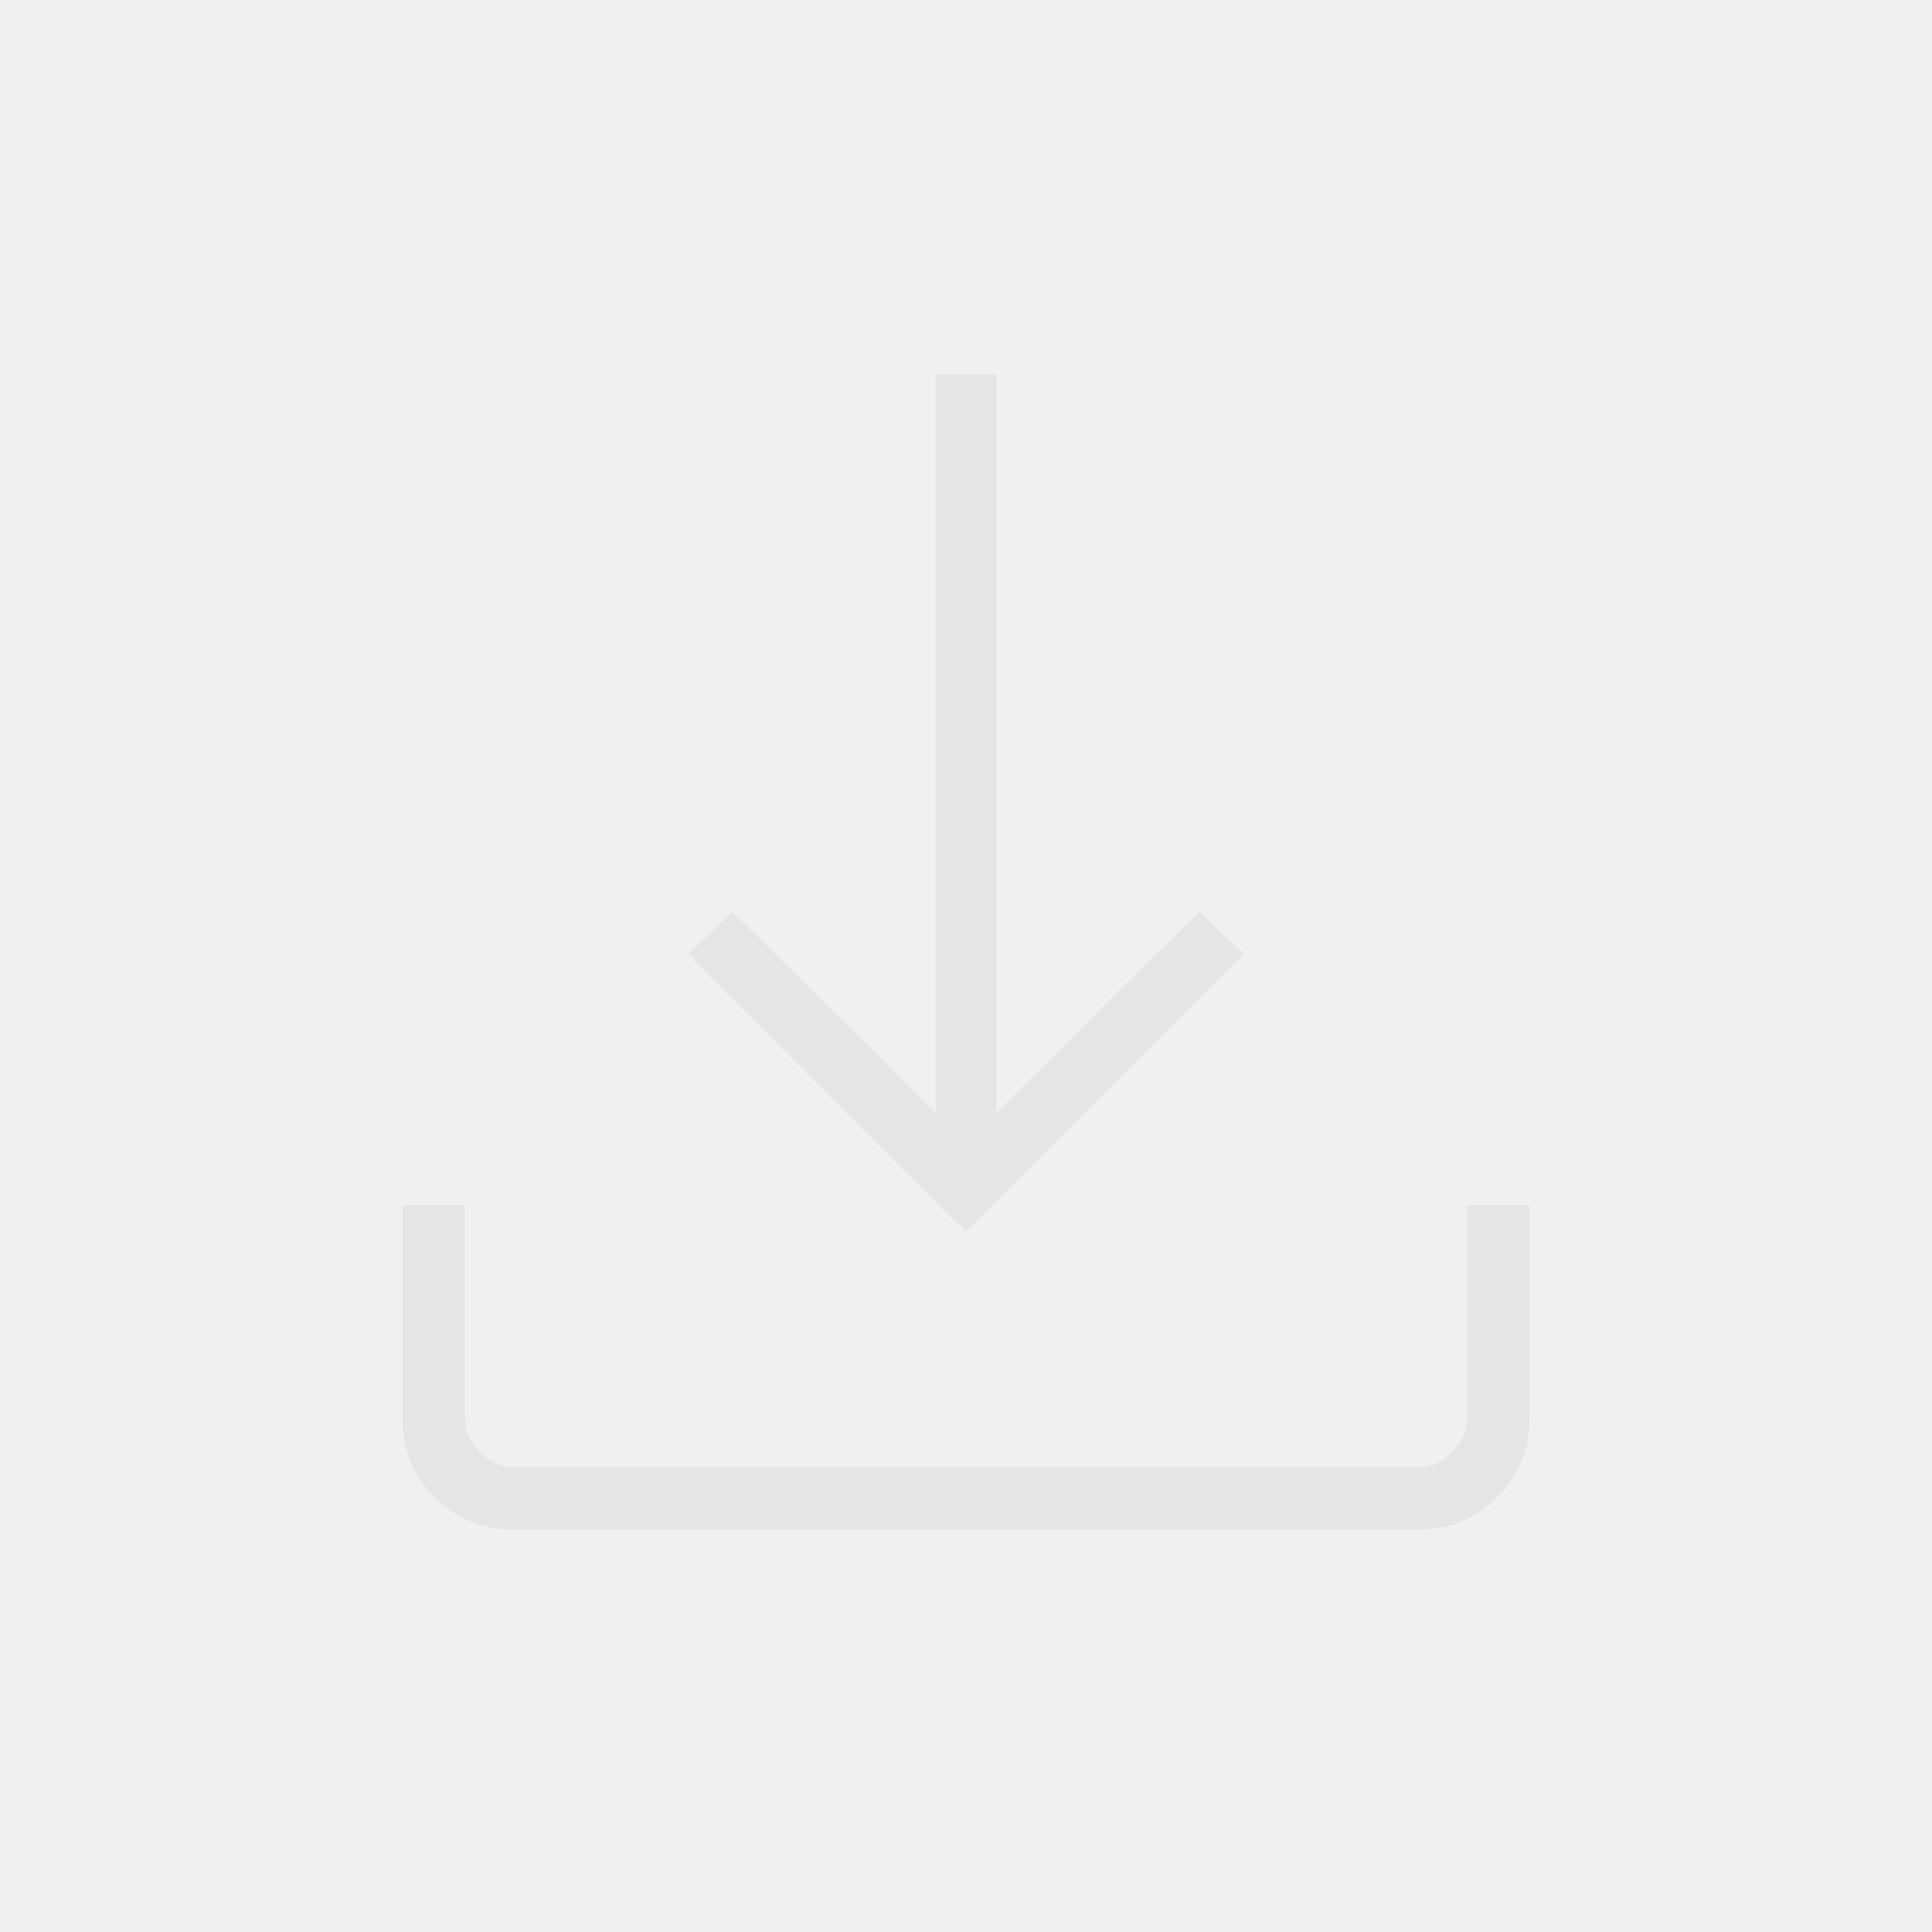
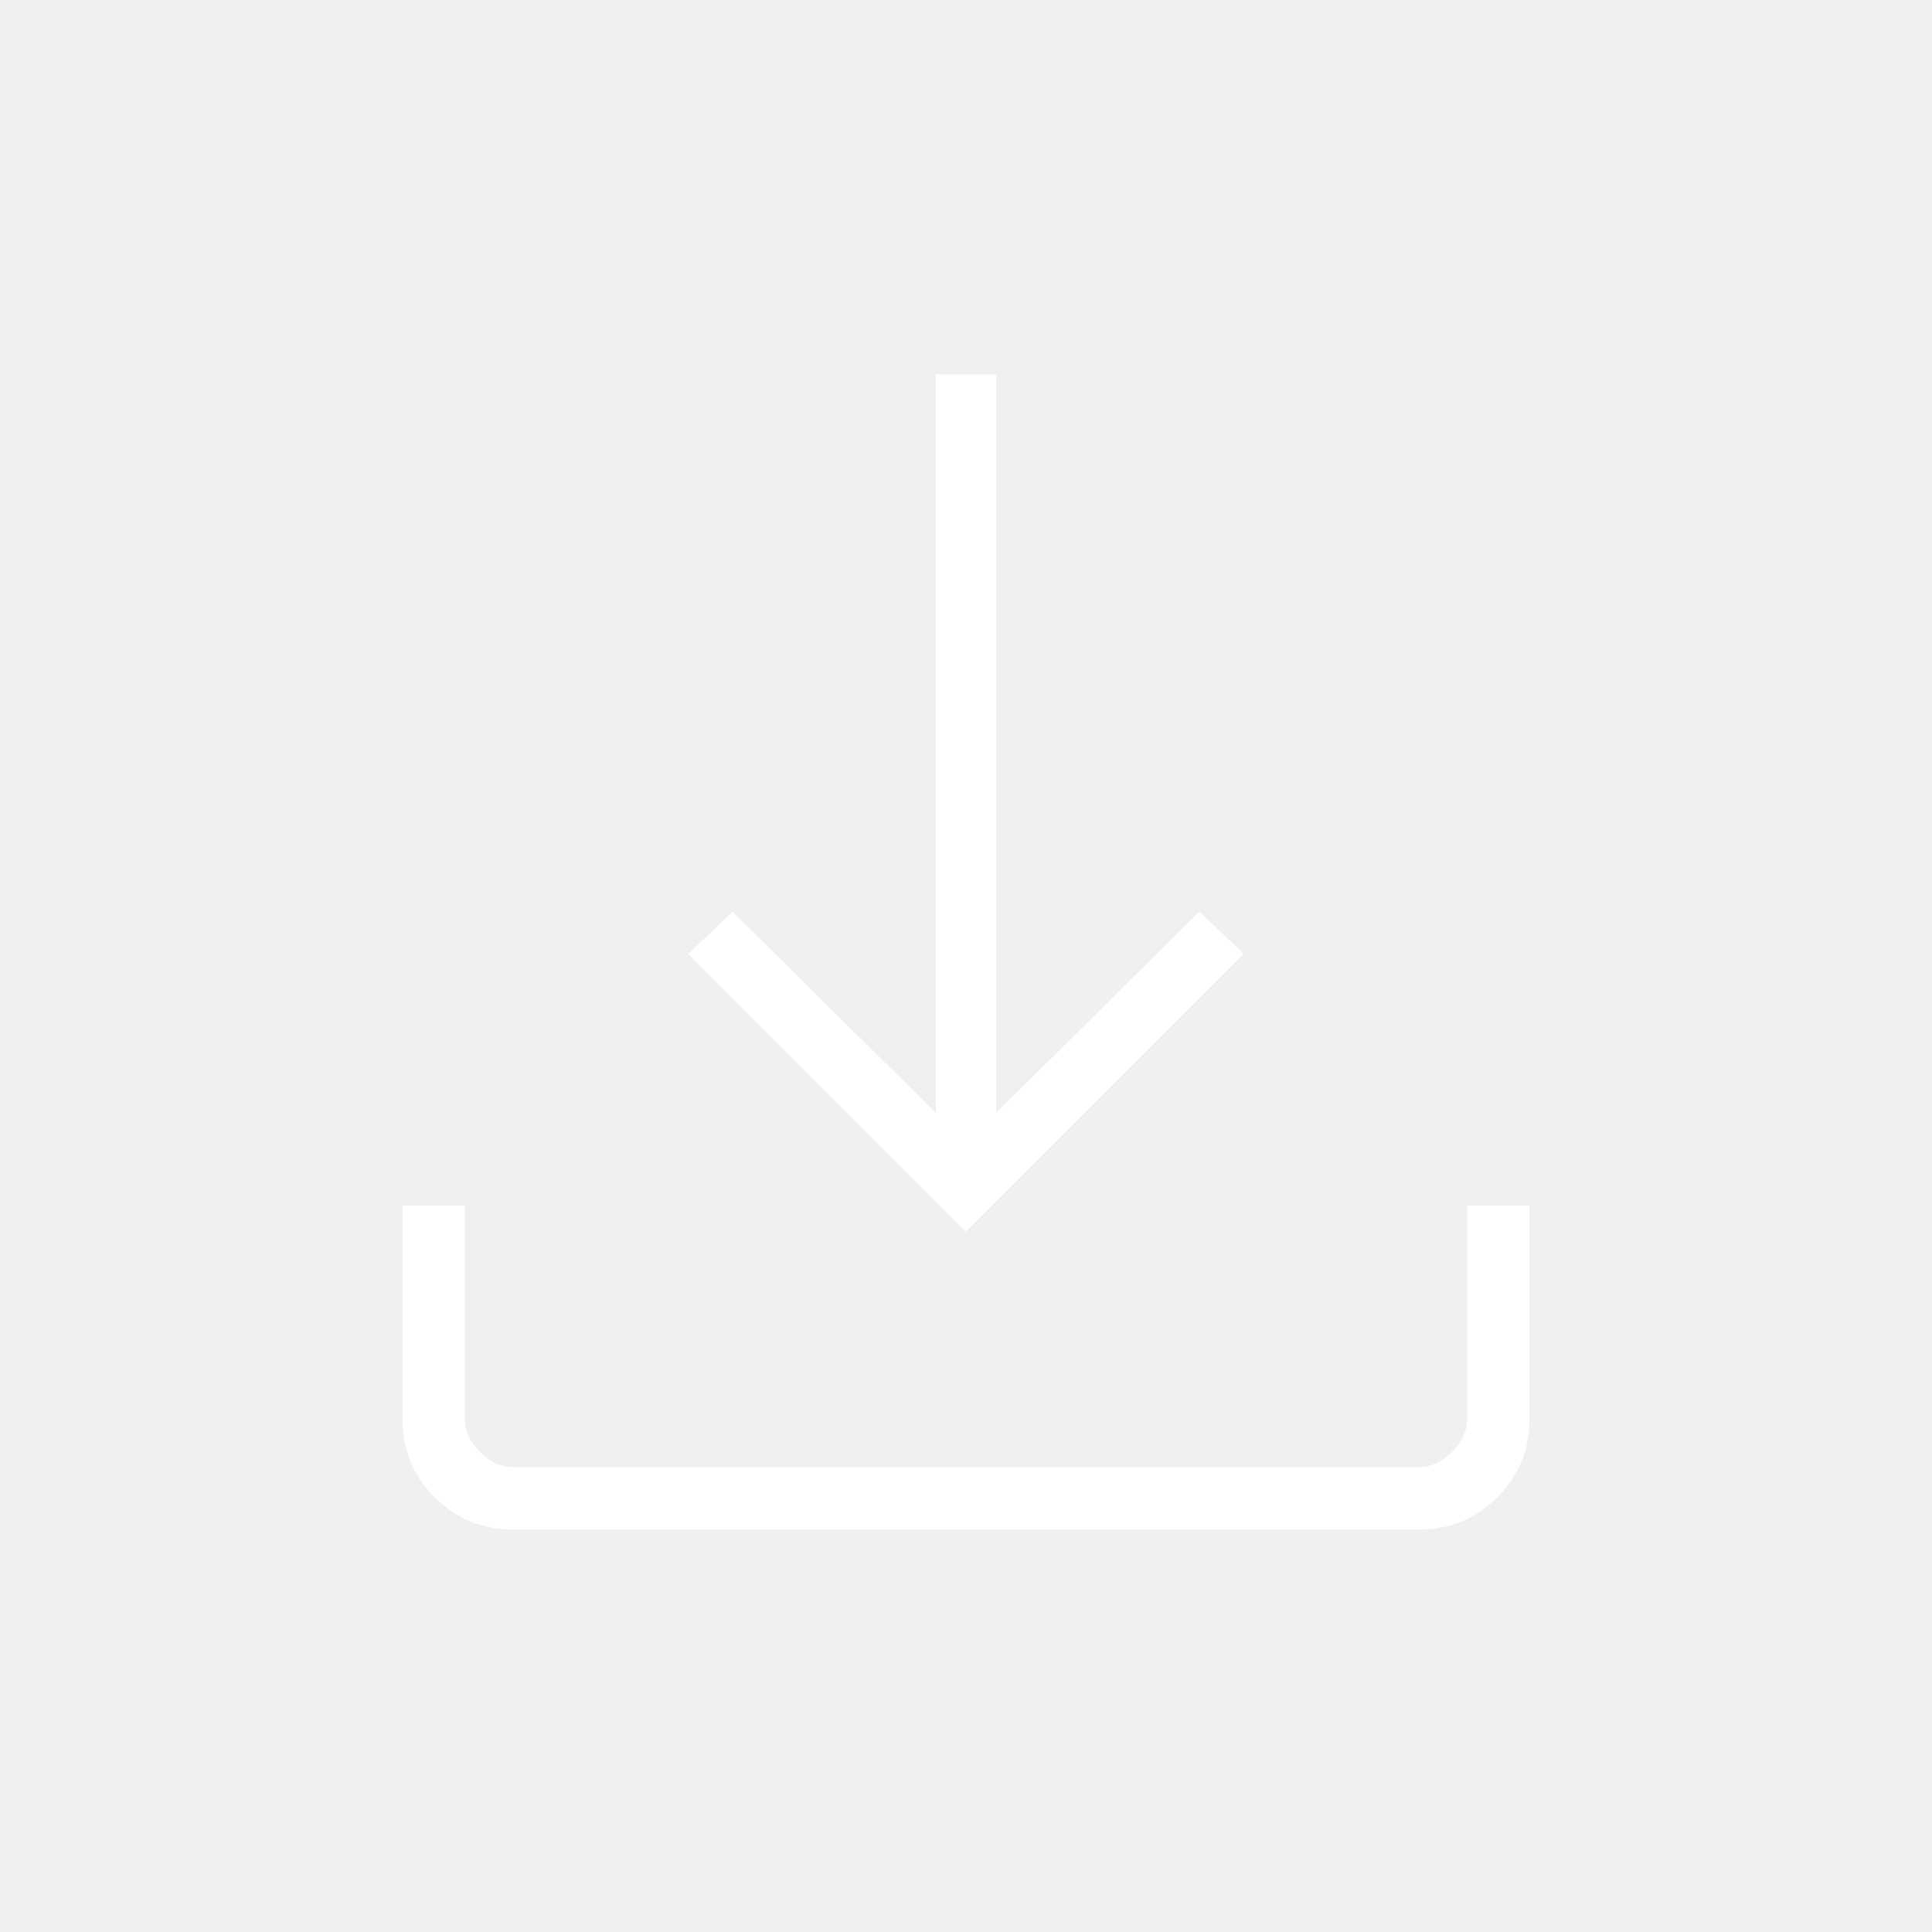
- <svg xmlns="http://www.w3.org/2000/svg" fill="#e5e5e5" height="48" width="48">
+ <svg xmlns="http://www.w3.org/2000/svg" fill="#fff" height="48" width="48">
  <path d="M12.75 38q-1.15 0-1.95-.8t-.8-1.95v-5.3h1.55v5.3q0 .45.375.825.375.375.825.375h22.5q.45 0 .825-.375.375-.375.375-.825v-5.3H38v5.3q0 1.15-.8 1.95t-1.95.8ZM24 30.6l-6.9-6.9 1.1-1.05 5.05 5V9.3h1.5v18.35l5.05-5 1.1 1.05Z" />
</svg>
